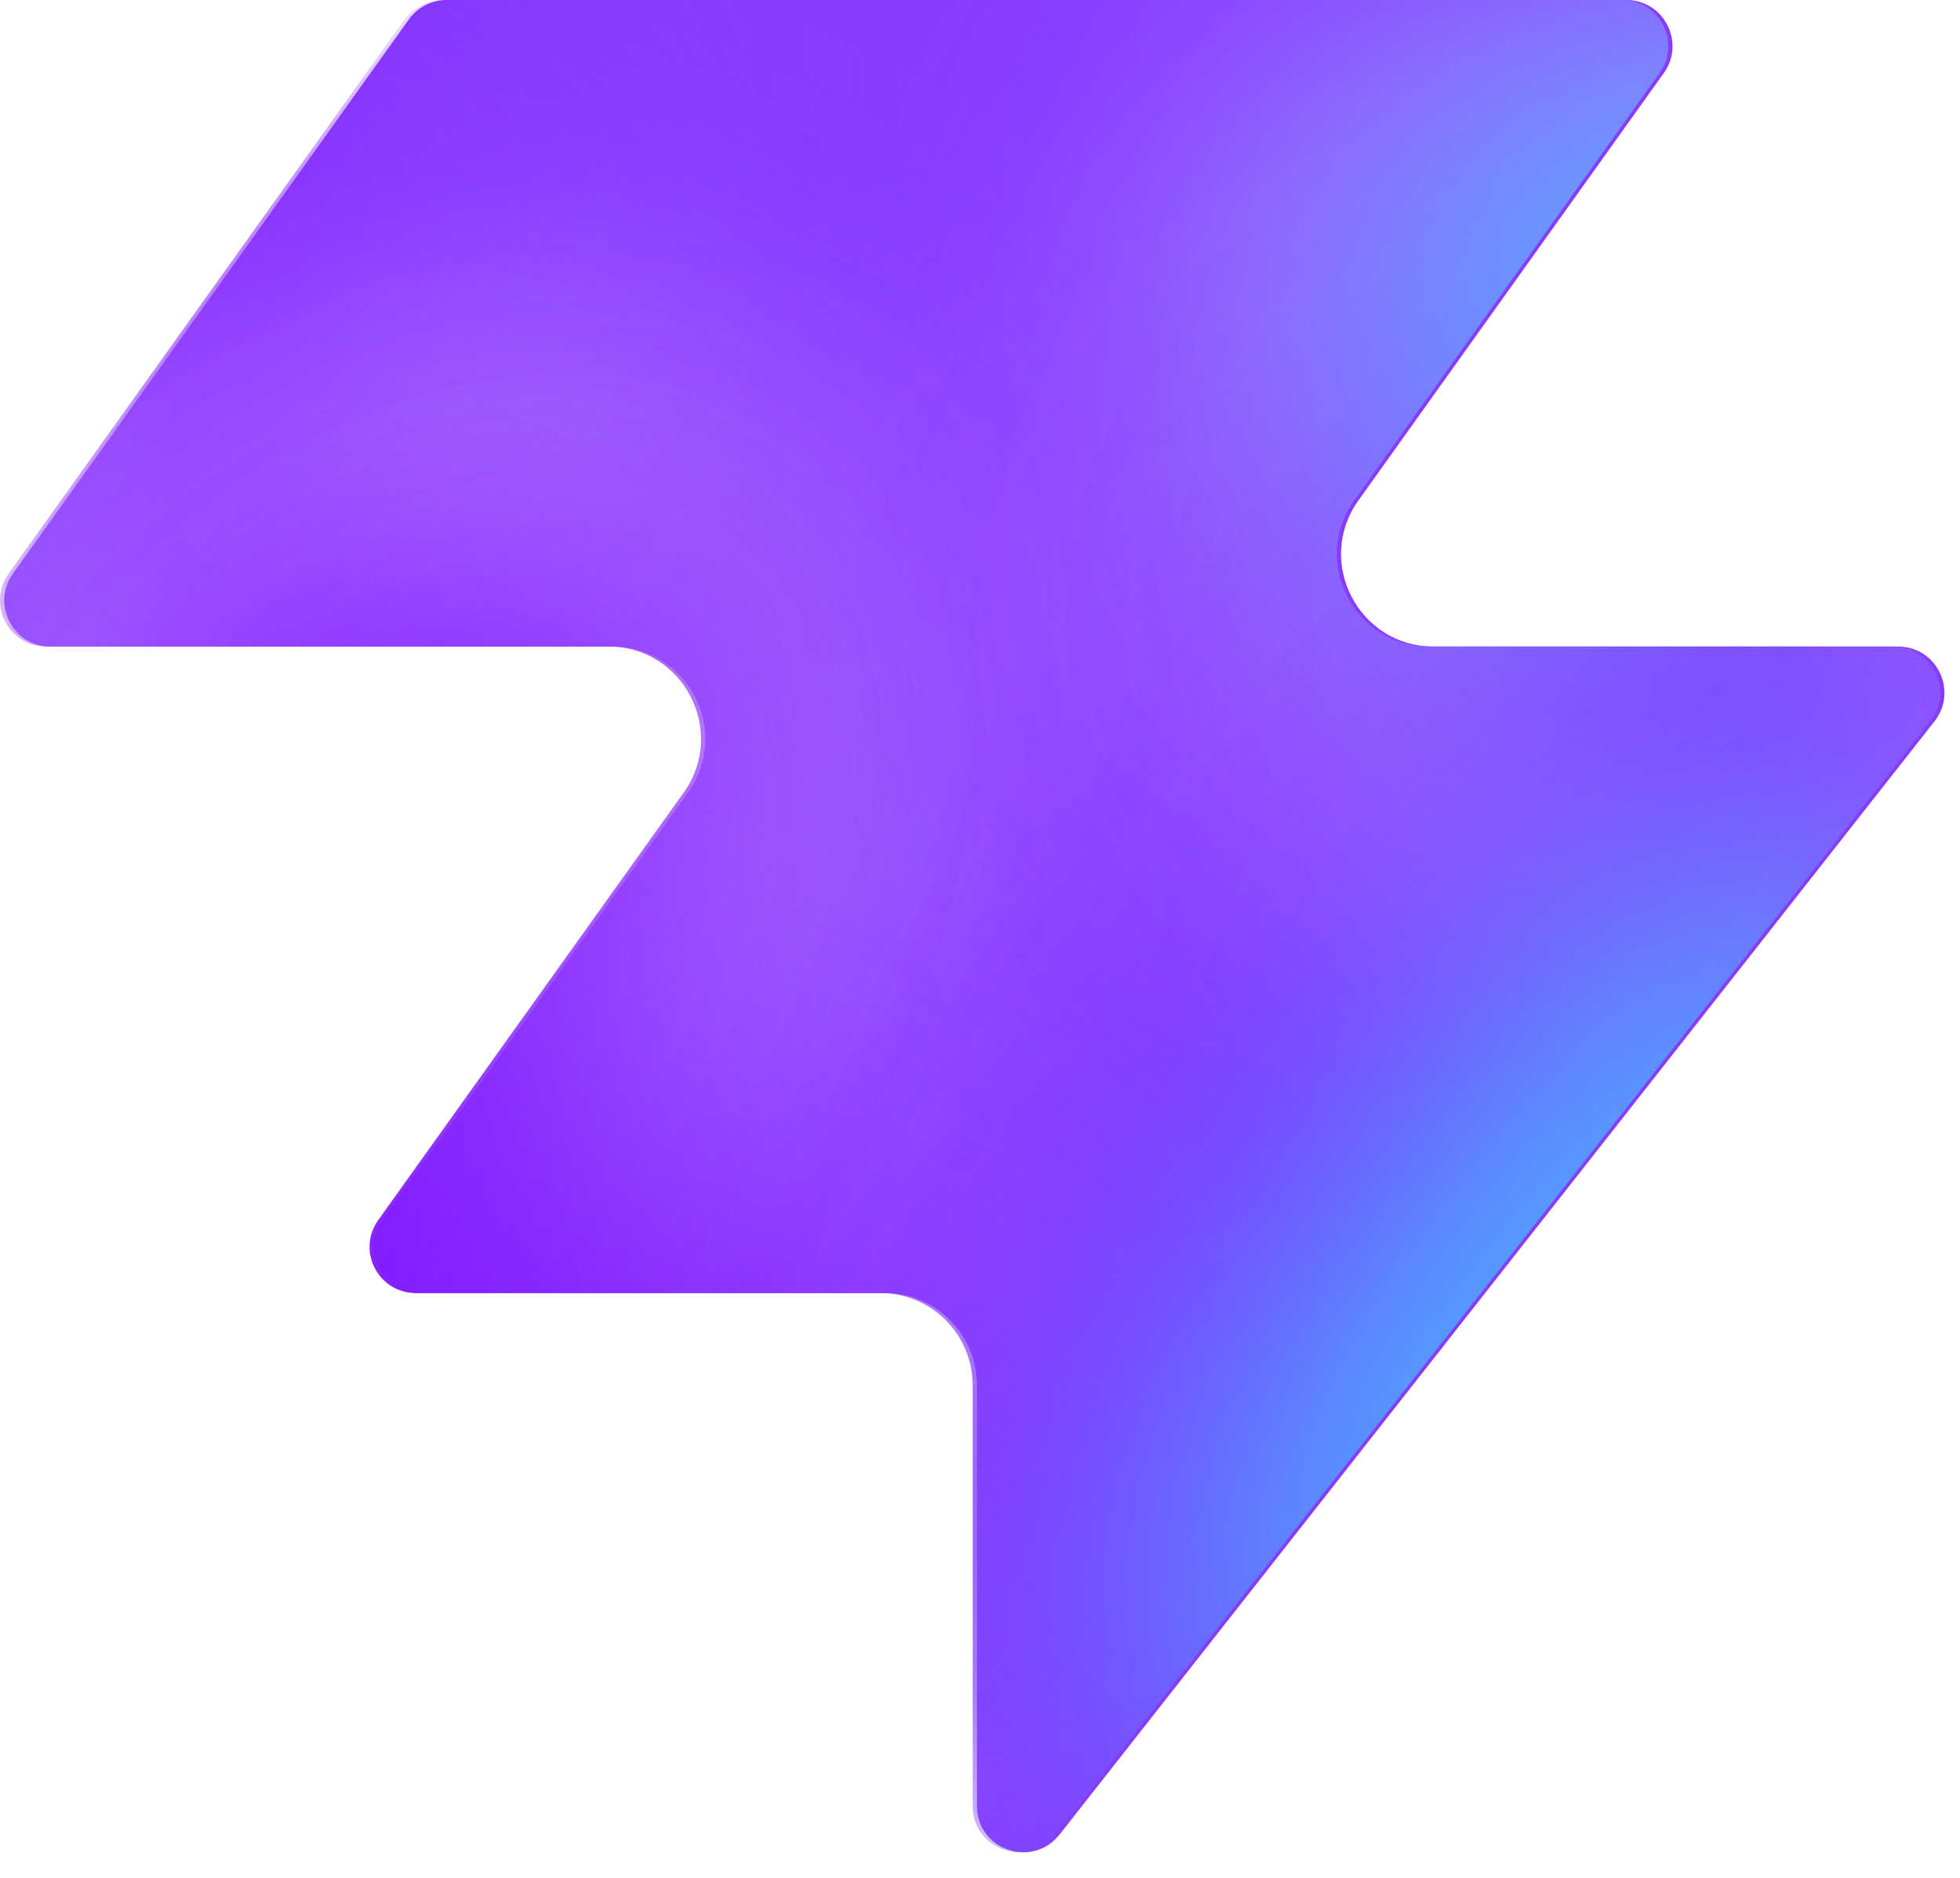
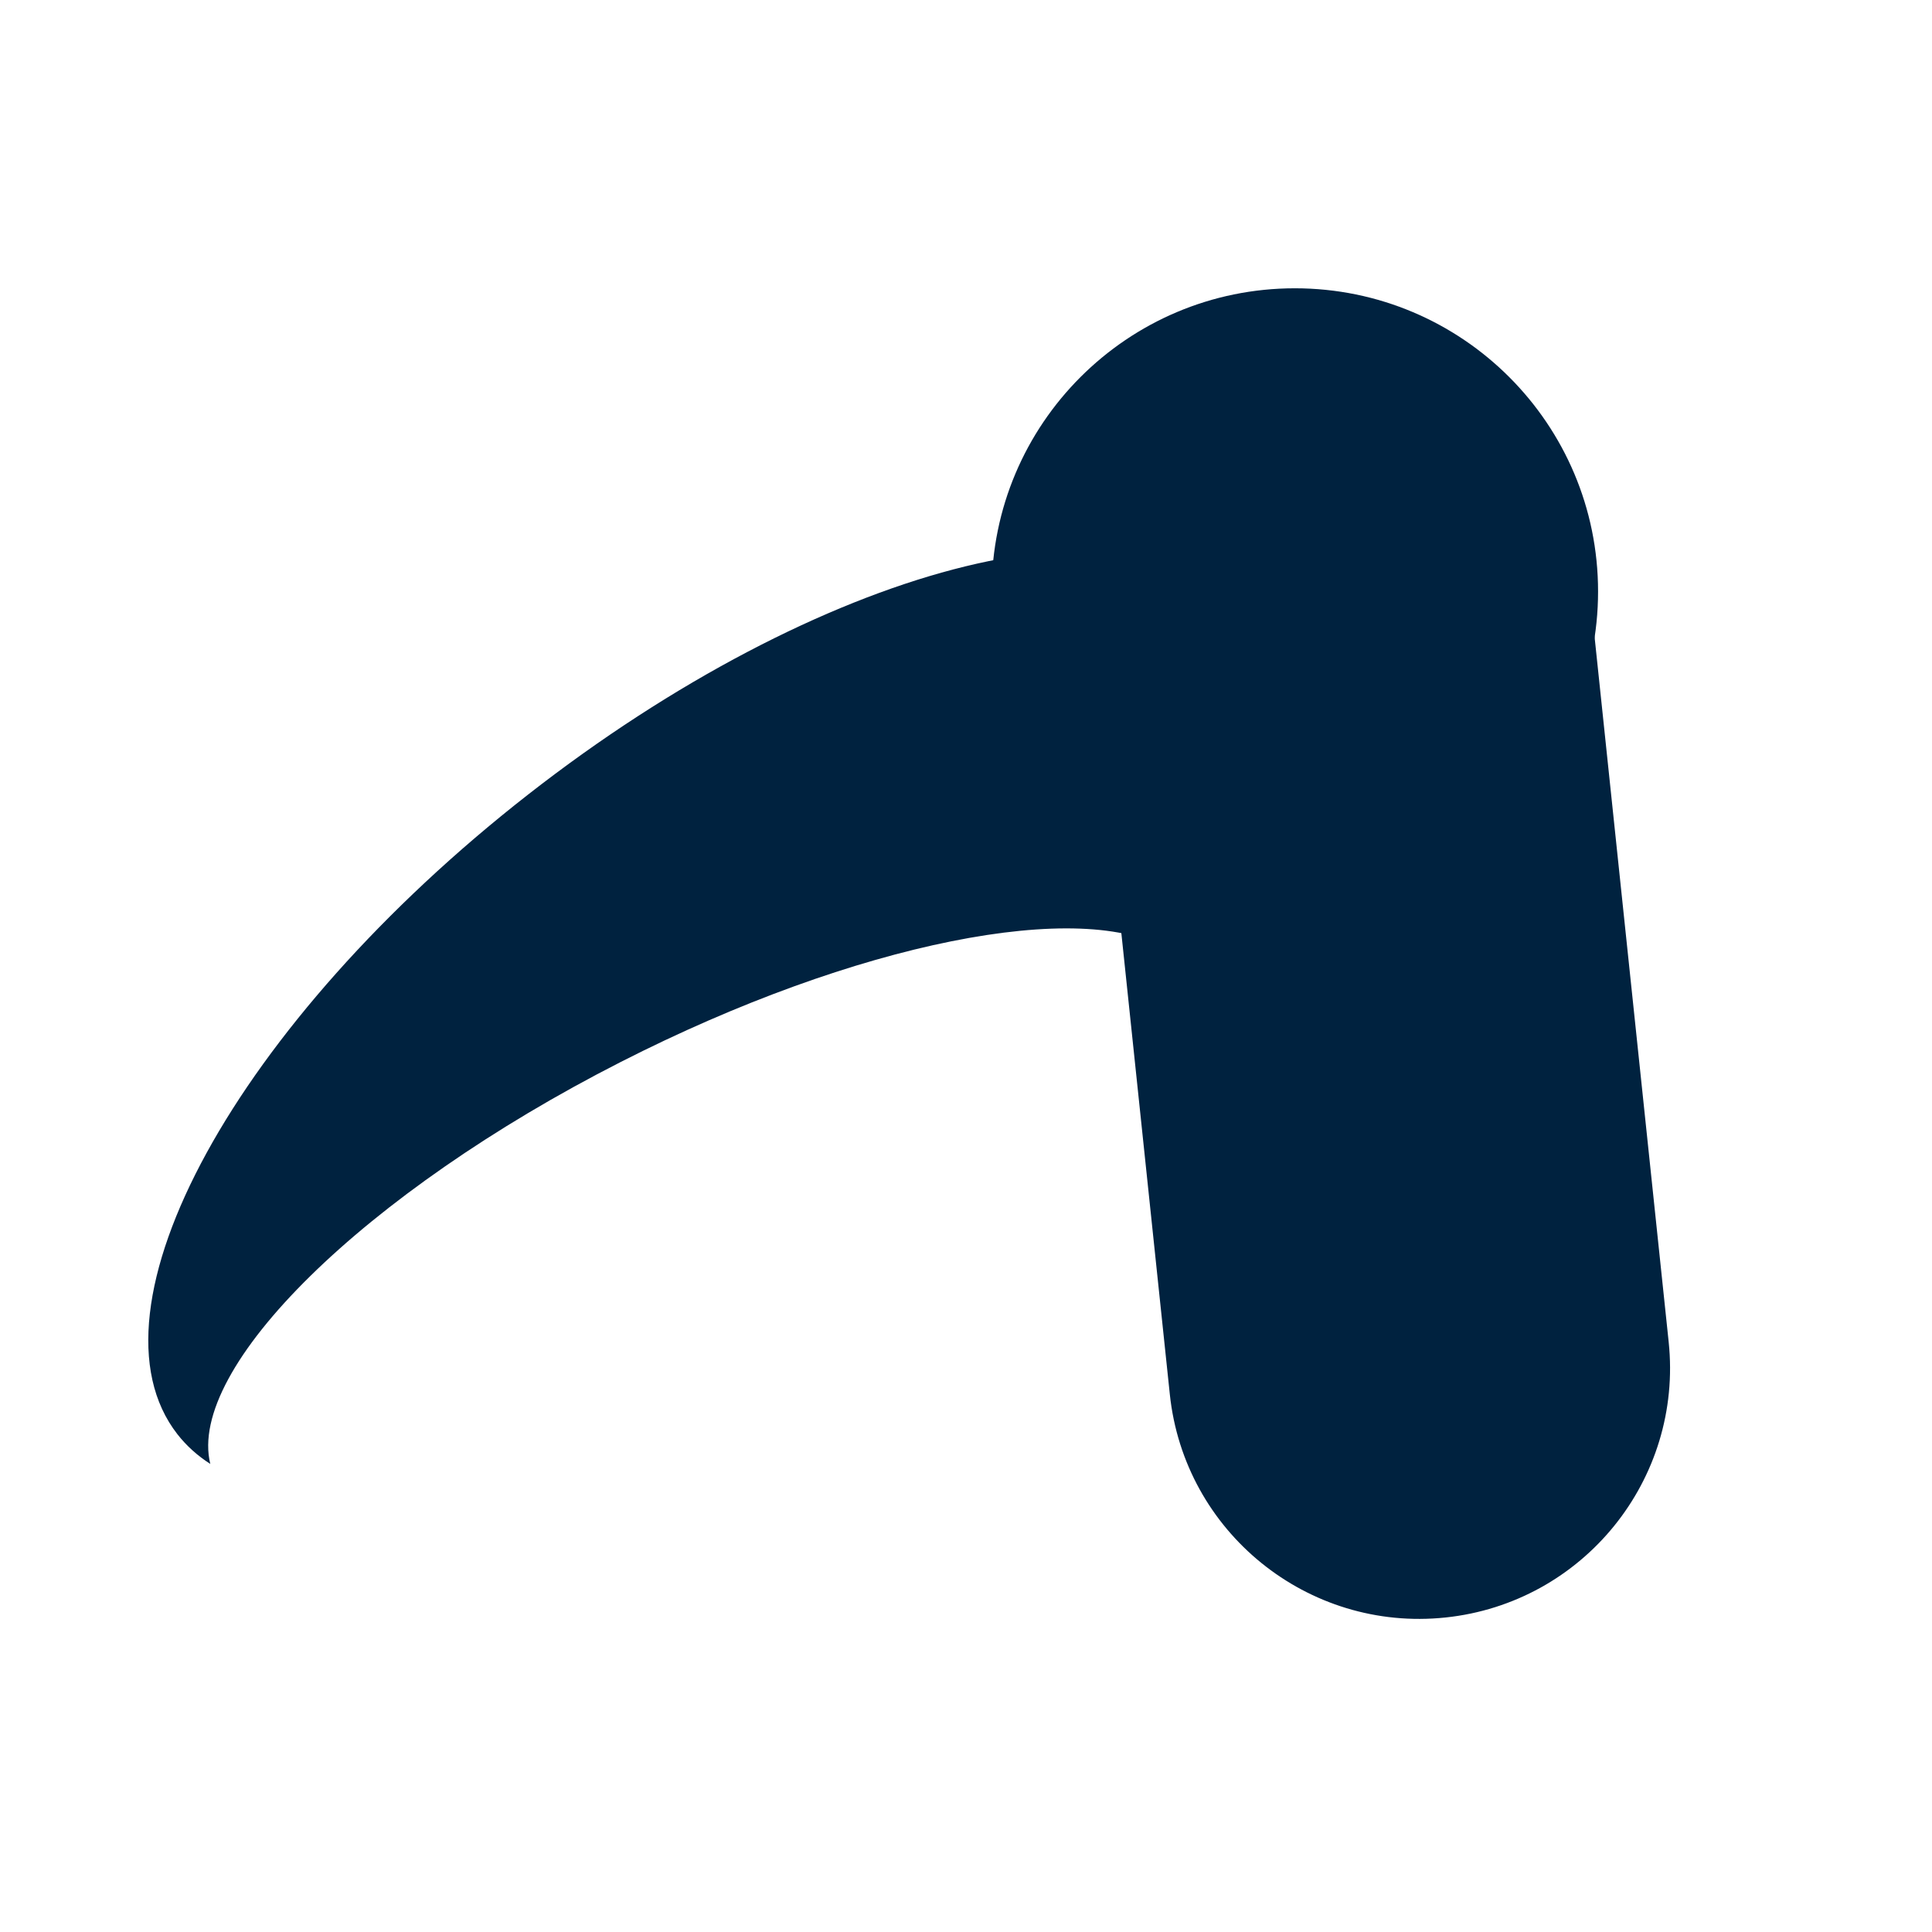
- <svg xmlns="http://www.w3.org/2000/svg" width="48" height="46" fill="none" viewBox="0 0 48 46">
-   <path fill="#863bff" d="M25.946 44.938c-.664.845-2.021.375-2.021-.698V33.937a2.26 2.26 0 0 0-2.262-2.262H10.287c-.92 0-1.456-1.04-.92-1.788l7.48-10.471c1.07-1.497 0-3.578-1.842-3.578H1.237c-.92 0-1.456-1.04-.92-1.788L10.013.474c.214-.297.556-.474.92-.474h28.894c.92 0 1.456 1.04.92 1.788l-7.48 10.471c-1.07 1.498 0 3.579 1.842 3.579h11.377c.943 0 1.473 1.088.89 1.83L25.947 44.94z" style="fill:#863bff;fill:color(display-p3 .525 .23 1);fill-opacity:1" />
-   <mask id="a" width="48" height="46" x="0" y="0" maskUnits="userSpaceOnUse" style="mask-type:alpha">
-     <path fill="#000" d="M25.842 44.938c-.664.844-2.021.375-2.021-.698V33.937a2.26 2.26 0 0 0-2.262-2.262H10.183c-.92 0-1.456-1.04-.92-1.788l7.48-10.471c1.07-1.498 0-3.579-1.842-3.579H1.133c-.92 0-1.456-1.04-.92-1.787L9.91.473c.214-.297.556-.474.92-.474h28.894c.92 0 1.456 1.04.92 1.788l-7.48 10.471c-1.07 1.498 0 3.578 1.842 3.578h11.377c.943 0 1.473 1.088.89 1.832L25.843 44.94z" style="fill:#000;fill-opacity:1" />
-   </mask>
-   <g mask="url(#a)">
-     <g filter="url(#b)">
-       <ellipse cx="5.508" cy="14.704" fill="#ede6ff" rx="5.508" ry="14.704" style="fill:#ede6ff;fill:color(display-p3 .927 .903 1);fill-opacity:1" transform="matrix(.00324 1 1 -.00324 -4.47 31.516)" />
-     </g>
-     <g filter="url(#c)">
-       <ellipse cx="10.399" cy="29.851" fill="#ede6ff" rx="10.399" ry="29.851" style="fill:#ede6ff;fill:color(display-p3 .927 .903 1);fill-opacity:1" transform="matrix(.00324 1 1 -.00324 -39.328 7.883)" />
-     </g>
-     <g filter="url(#d)">
-       <ellipse cx="5.508" cy="30.487" fill="#7e14ff" rx="5.508" ry="30.487" style="fill:#7e14ff;fill:color(display-p3 .492 .077 1);fill-opacity:1" transform="rotate(89.814 -25.913 -14.639)scale(1 -1)" />
-     </g>
-     <g filter="url(#e)">
-       <ellipse cx="5.508" cy="30.599" fill="#7e14ff" rx="5.508" ry="30.599" style="fill:#7e14ff;fill:color(display-p3 .492 .077 1);fill-opacity:1" transform="rotate(89.814 -32.644 -3.334)scale(1 -1)" />
-     </g>
-     <g filter="url(#f)">
-       <ellipse cx="5.508" cy="30.599" fill="#7e14ff" rx="5.508" ry="30.599" style="fill:#7e14ff;fill:color(display-p3 .492 .077 1);fill-opacity:1" transform="matrix(.00324 1 1 -.00324 -34.34 30.47)" />
-     </g>
-     <g filter="url(#g)">
-       <ellipse cx="14.072" cy="22.078" fill="#ede6ff" rx="14.072" ry="22.078" style="fill:#ede6ff;fill:color(display-p3 .927 .903 1);fill-opacity:1" transform="rotate(93.35 24.506 48.493)scale(-1 1)" />
-     </g>
-     <g filter="url(#h)">
-       <ellipse cx="3.47" cy="21.501" fill="#7e14ff" rx="3.47" ry="21.501" style="fill:#7e14ff;fill:color(display-p3 .492 .077 1);fill-opacity:1" transform="rotate(89.009 28.708 47.59)scale(-1 1)" />
-     </g>
-     <g filter="url(#i)">
-       <ellipse cx="3.47" cy="21.501" fill="#7e14ff" rx="3.47" ry="21.501" style="fill:#7e14ff;fill:color(display-p3 .492 .077 1);fill-opacity:1" transform="rotate(89.009 28.708 47.59)scale(-1 1)" />
-     </g>
-     <g filter="url(#j)">
-       <ellipse cx=".387" cy="8.972" fill="#7e14ff" rx="4.407" ry="29.108" style="fill:#7e14ff;fill:color(display-p3 .492 .077 1);fill-opacity:1" transform="rotate(39.51 .387 8.972)" />
-     </g>
-     <g filter="url(#k)">
-       <ellipse cx="47.523" cy="-6.092" fill="#7e14ff" rx="4.407" ry="29.108" style="fill:#7e14ff;fill:color(display-p3 .492 .077 1);fill-opacity:1" transform="rotate(37.892 47.523 -6.092)" />
-     </g>
-     <g filter="url(#l)">
-       <ellipse cx="41.412" cy="6.333" fill="#47bfff" rx="5.971" ry="9.665" style="fill:#47bfff;fill:color(display-p3 .28 .748 1);fill-opacity:1" transform="rotate(37.892 41.412 6.333)" />
-     </g>
-     <g filter="url(#m)">
-       <ellipse cx="-1.879" cy="38.332" fill="#7e14ff" rx="4.407" ry="29.108" style="fill:#7e14ff;fill:color(display-p3 .492 .077 1);fill-opacity:1" transform="rotate(37.892 -1.88 38.332)" />
-     </g>
-     <g filter="url(#n)">
-       <ellipse cx="-1.879" cy="38.332" fill="#7e14ff" rx="4.407" ry="29.108" style="fill:#7e14ff;fill:color(display-p3 .492 .077 1);fill-opacity:1" transform="rotate(37.892 -1.88 38.332)" />
-     </g>
-     <g filter="url(#o)">
-       <ellipse cx="35.651" cy="29.907" fill="#7e14ff" rx="4.407" ry="29.108" style="fill:#7e14ff;fill:color(display-p3 .492 .077 1);fill-opacity:1" transform="rotate(37.892 35.651 29.907)" />
-     </g>
-     <g filter="url(#p)">
-       <ellipse cx="38.418" cy="32.4" fill="#47bfff" rx="5.971" ry="15.297" style="fill:#47bfff;fill:color(display-p3 .28 .748 1);fill-opacity:1" transform="rotate(37.892 38.418 32.4)" />
-     </g>
-   </g>
-   <defs>
-     <filter id="b" width="60.045" height="41.654" x="-19.77" y="16.149" color-interpolation-filters="sRGB" filterUnits="userSpaceOnUse">
-       <feFlood flood-opacity="0" result="BackgroundImageFix" />
-       <feBlend in="SourceGraphic" in2="BackgroundImageFix" result="shape" />
-       <feGaussianBlur result="effect1_foregroundBlur_2002_17158" stdDeviation="7.659" />
-     </filter>
-     <filter id="c" width="90.34" height="51.437" x="-54.613" y="-7.533" color-interpolation-filters="sRGB" filterUnits="userSpaceOnUse">
-       <feFlood flood-opacity="0" result="BackgroundImageFix" />
-       <feBlend in="SourceGraphic" in2="BackgroundImageFix" result="shape" />
-       <feGaussianBlur result="effect1_foregroundBlur_2002_17158" stdDeviation="7.659" />
-     </filter>
-     <filter id="d" width="79.355" height="29.4" x="-49.64" y="2.03" color-interpolation-filters="sRGB" filterUnits="userSpaceOnUse">
-       <feFlood flood-opacity="0" result="BackgroundImageFix" />
-       <feBlend in="SourceGraphic" in2="BackgroundImageFix" result="shape" />
-       <feGaussianBlur result="effect1_foregroundBlur_2002_17158" stdDeviation="4.596" />
-     </filter>
-     <filter id="e" width="79.579" height="29.4" x="-45.045" y="20.029" color-interpolation-filters="sRGB" filterUnits="userSpaceOnUse">
-       <feFlood flood-opacity="0" result="BackgroundImageFix" />
-       <feBlend in="SourceGraphic" in2="BackgroundImageFix" result="shape" />
-       <feGaussianBlur result="effect1_foregroundBlur_2002_17158" stdDeviation="4.596" />
-     </filter>
-     <filter id="f" width="79.579" height="29.4" x="-43.513" y="21.178" color-interpolation-filters="sRGB" filterUnits="userSpaceOnUse">
-       <feFlood flood-opacity="0" result="BackgroundImageFix" />
-       <feBlend in="SourceGraphic" in2="BackgroundImageFix" result="shape" />
-       <feGaussianBlur result="effect1_foregroundBlur_2002_17158" stdDeviation="4.596" />
-     </filter>
-     <filter id="g" width="74.749" height="58.852" x="15.756" y="-17.901" color-interpolation-filters="sRGB" filterUnits="userSpaceOnUse">
-       <feFlood flood-opacity="0" result="BackgroundImageFix" />
-       <feBlend in="SourceGraphic" in2="BackgroundImageFix" result="shape" />
-       <feGaussianBlur result="effect1_foregroundBlur_2002_17158" stdDeviation="7.659" />
-     </filter>
-     <filter id="h" width="61.377" height="25.362" x="23.548" y="2.284" color-interpolation-filters="sRGB" filterUnits="userSpaceOnUse">
-       <feFlood flood-opacity="0" result="BackgroundImageFix" />
-       <feBlend in="SourceGraphic" in2="BackgroundImageFix" result="shape" />
-       <feGaussianBlur result="effect1_foregroundBlur_2002_17158" stdDeviation="4.596" />
-     </filter>
-     <filter id="i" width="61.377" height="25.362" x="23.548" y="2.284" color-interpolation-filters="sRGB" filterUnits="userSpaceOnUse">
-       <feFlood flood-opacity="0" result="BackgroundImageFix" />
-       <feBlend in="SourceGraphic" in2="BackgroundImageFix" result="shape" />
-       <feGaussianBlur result="effect1_foregroundBlur_2002_17158" stdDeviation="4.596" />
-     </filter>
-     <filter id="j" width="56.045" height="63.649" x="-27.636" y="-22.853" color-interpolation-filters="sRGB" filterUnits="userSpaceOnUse">
-       <feFlood flood-opacity="0" result="BackgroundImageFix" />
-       <feBlend in="SourceGraphic" in2="BackgroundImageFix" result="shape" />
-       <feGaussianBlur result="effect1_foregroundBlur_2002_17158" stdDeviation="4.596" />
-     </filter>
-     <filter id="k" width="54.814" height="64.646" x="20.116" y="-38.415" color-interpolation-filters="sRGB" filterUnits="userSpaceOnUse">
-       <feFlood flood-opacity="0" result="BackgroundImageFix" />
-       <feBlend in="SourceGraphic" in2="BackgroundImageFix" result="shape" />
-       <feGaussianBlur result="effect1_foregroundBlur_2002_17158" stdDeviation="4.596" />
-     </filter>
-     <filter id="l" width="33.541" height="35.313" x="24.641" y="-11.323" color-interpolation-filters="sRGB" filterUnits="userSpaceOnUse">
-       <feFlood flood-opacity="0" result="BackgroundImageFix" />
-       <feBlend in="SourceGraphic" in2="BackgroundImageFix" result="shape" />
-       <feGaussianBlur result="effect1_foregroundBlur_2002_17158" stdDeviation="4.596" />
-     </filter>
-     <filter id="m" width="54.814" height="64.646" x="-29.286" y="6.009" color-interpolation-filters="sRGB" filterUnits="userSpaceOnUse">
-       <feFlood flood-opacity="0" result="BackgroundImageFix" />
-       <feBlend in="SourceGraphic" in2="BackgroundImageFix" result="shape" />
-       <feGaussianBlur result="effect1_foregroundBlur_2002_17158" stdDeviation="4.596" />
-     </filter>
-     <filter id="n" width="54.814" height="64.646" x="-29.286" y="6.009" color-interpolation-filters="sRGB" filterUnits="userSpaceOnUse">
-       <feFlood flood-opacity="0" result="BackgroundImageFix" />
-       <feBlend in="SourceGraphic" in2="BackgroundImageFix" result="shape" />
-       <feGaussianBlur result="effect1_foregroundBlur_2002_17158" stdDeviation="4.596" />
-     </filter>
-     <filter id="o" width="54.814" height="64.646" x="8.244" y="-2.416" color-interpolation-filters="sRGB" filterUnits="userSpaceOnUse">
-       <feFlood flood-opacity="0" result="BackgroundImageFix" />
-       <feBlend in="SourceGraphic" in2="BackgroundImageFix" result="shape" />
-       <feGaussianBlur result="effect1_foregroundBlur_2002_17158" stdDeviation="4.596" />
-     </filter>
-     <filter id="p" width="39.409" height="43.623" x="18.713" y="10.588" color-interpolation-filters="sRGB" filterUnits="userSpaceOnUse">
-       <feFlood flood-opacity="0" result="BackgroundImageFix" />
-       <feBlend in="SourceGraphic" in2="BackgroundImageFix" result="shape" />
-       <feGaussianBlur result="effect1_foregroundBlur_2002_17158" stdDeviation="4.596" />
-     </filter>
-   </defs>
+ <svg xmlns="http://www.w3.org/2000/svg" width="32" height="32" viewBox="0 0 32 32" fill="none">
+   <circle cx="21.447" cy="9.797" r="5.022" fill="#00223F" />
+   <path d="M8.746 13.161C13.576 9.387 18.808 8.012 20.431 10.09C21.38 11.304 20.884 13.427 19.346 15.736C17.944 14.873 14.196 15.595 10.281 17.59C6.018 19.762 3.093 22.659 3.483 24.247C3.273 24.113 3.09 23.949 2.939 23.756C1.316 21.678 3.916 16.934 8.746 13.161Z" fill="#00223F" />
+   <rect x="28.072" y="26.357" width="8.308" height="21.701" rx="4.154" transform="rotate(174 28.0723 26.3569)" fill="#00223F" />
</svg>
